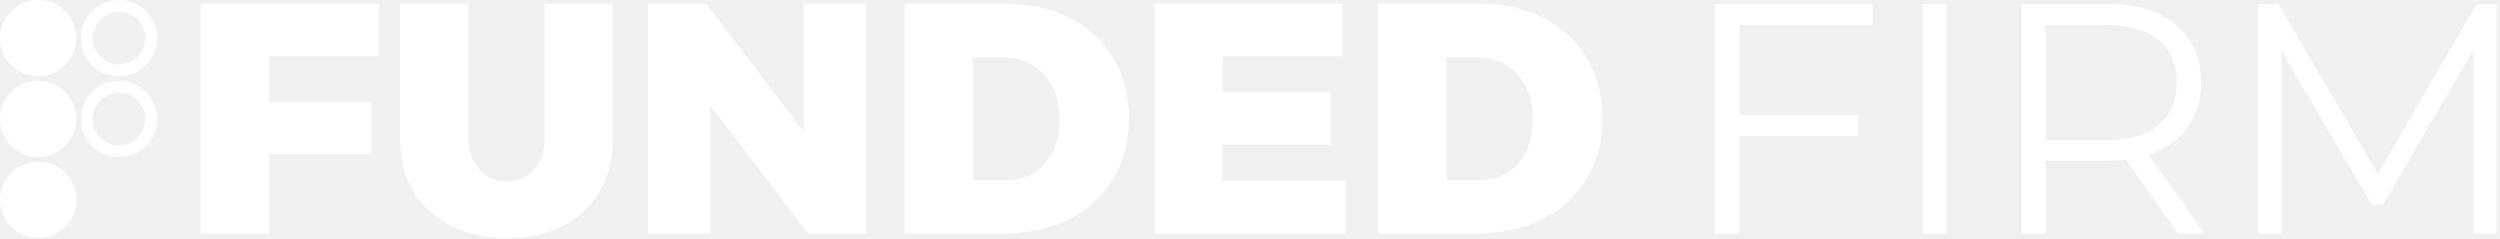
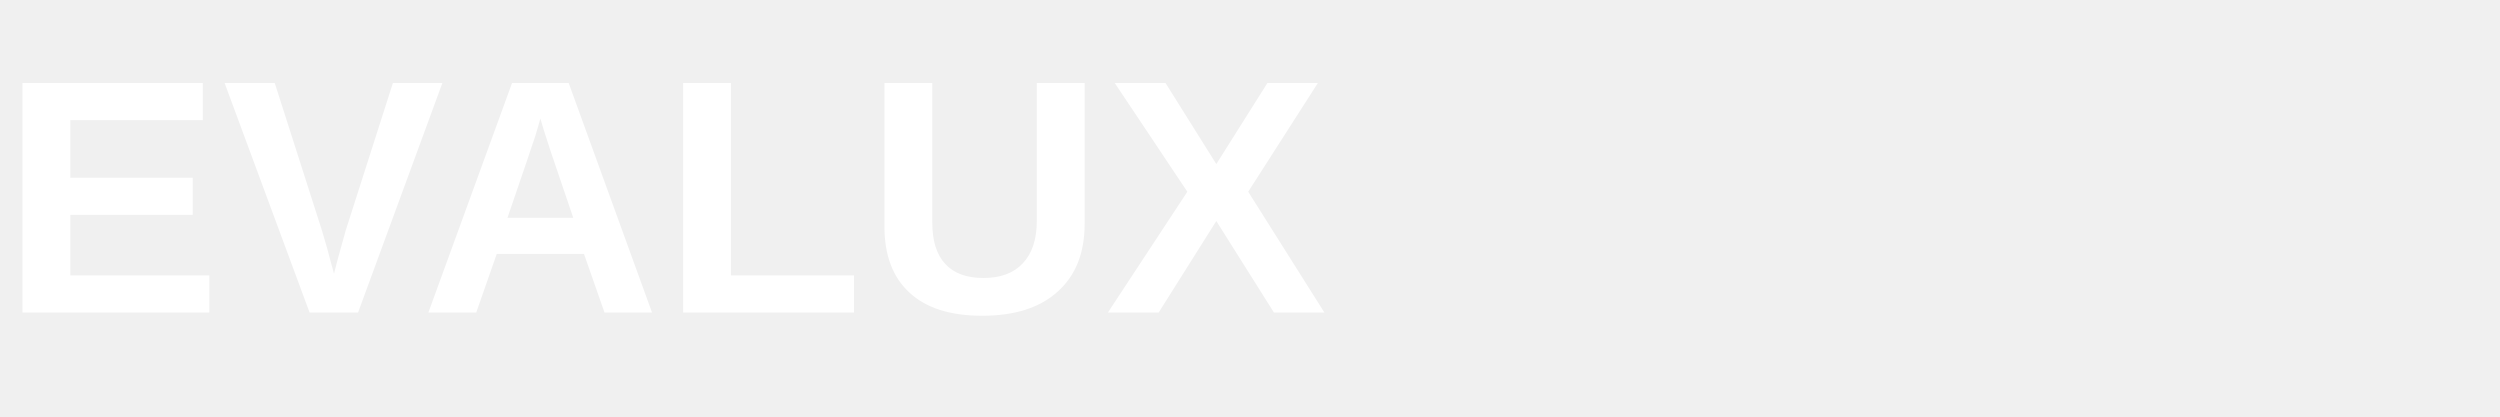
- <svg xmlns="http://www.w3.org/2000/svg" width="210" height="20" viewBox="0 0 210 20" fill="none">
-   <path d="M189.695 19.614V0.339H191.375L200.186 15.374H199.305L208.034 0.339H209.714V19.614H207.759V3.396H208.227L200.186 17.164H199.223L191.127 3.396H191.65V19.614H189.695Z" fill="white" />
-   <path d="M169.797 19.614V0.339H177.011C178.645 0.339 180.049 0.606 181.224 1.138C182.399 1.652 183.299 2.405 183.923 3.396C184.565 4.369 184.886 5.553 184.886 6.948C184.886 8.306 184.565 9.481 183.923 10.473C183.299 11.445 182.399 12.198 181.224 12.73C180.049 13.245 178.645 13.502 177.011 13.502H170.926L171.835 12.565V19.614H169.797ZM182.959 19.614L178.003 12.62H180.205L185.189 19.614H182.959ZM171.835 12.73L170.926 11.767H176.956C178.884 11.767 180.343 11.345 181.334 10.5C182.344 9.656 182.849 8.472 182.849 6.948C182.849 5.406 182.344 4.213 181.334 3.368C180.343 2.524 178.884 2.102 176.956 2.102H170.926L171.835 1.138V12.73Z" fill="white" />
-   <path d="M161.488 19.614V0.339H163.526V19.614H161.488Z" fill="white" />
-   <path d="M145.88 9.674H156.068V11.436H145.88V9.674ZM146.1 19.614H144.062V0.339H157.28V2.102H146.1V19.614Z" fill="white" />
-   <path d="M124.219 0.312C126.275 0.312 128.083 0.716 129.644 1.523C131.222 2.313 132.443 3.442 133.306 4.91C134.169 6.361 134.6 8.04 134.6 9.949C134.6 11.859 134.16 13.547 133.278 15.016C132.397 16.485 131.158 17.623 129.561 18.43C127.964 19.22 126.119 19.614 124.026 19.614H115.766V0.312H124.219ZM124.384 15.126C125.688 15.126 126.743 14.658 127.551 13.722C128.359 12.786 128.763 11.546 128.763 10.005C128.763 8.462 128.331 7.214 127.468 6.26C126.606 5.305 125.486 4.828 124.109 4.828H121.493V15.126H124.384Z" fill="white" />
-   <path d="M96.969 0.312H112.747V4.718H102.696V7.747H111.811V12.152H102.696V15.209H113.022V19.614H96.969V0.312Z" fill="white" />
-   <path d="M84.45 0.312C86.506 0.312 88.314 0.716 89.874 1.523C91.453 2.313 92.674 3.442 93.536 4.91C94.399 6.361 94.831 8.04 94.831 9.949C94.831 11.859 94.39 13.547 93.509 15.016C92.628 16.485 91.389 17.623 89.791 18.43C88.194 19.22 86.35 19.614 84.257 19.614H75.996V0.312H84.45ZM84.615 15.126C85.918 15.126 86.974 14.658 87.781 13.722C88.589 12.786 88.993 11.546 88.993 10.005C88.993 8.462 88.562 7.214 87.699 6.26C86.836 5.305 85.716 4.828 84.339 4.828H81.724V15.126H84.615Z" fill="white" />
-   <path d="M67.509 0.312H72.741V19.614H67.867L59.689 8.876V19.614H54.43V0.312H59.331L67.509 11.078V0.312Z" fill="white" />
-   <path d="M39.337 11.629C39.337 12.712 39.649 13.584 40.273 14.245C40.897 14.906 41.677 15.236 42.614 15.236C43.531 15.236 44.284 14.915 44.871 14.273C45.459 13.612 45.753 12.73 45.753 11.629V0.312H51.48V11.629C51.48 13.318 51.113 14.796 50.379 16.062C49.663 17.311 48.635 18.284 47.295 18.981C45.955 19.66 44.394 20 42.614 20C40.815 20 39.236 19.66 37.877 18.981C36.519 18.284 35.463 17.311 34.711 16.062C33.977 14.796 33.609 13.318 33.609 11.629V0.312H39.337V11.629Z" fill="white" />
-   <path d="M16.863 0.312H31.843V4.718H22.591V8.573H31.182V12.978H22.591V19.614H16.863V0.312Z" fill="white" />
-   <circle cx="3.206" cy="3.206" r="3.206" fill="white" />
-   <circle cx="3.206" cy="9.996" r="3.206" fill="white" />
-   <circle cx="9.995" cy="3.206" r="2.706" stroke="white" />
-   <circle cx="9.995" cy="9.996" r="2.706" stroke="white" />
-   <circle cx="3.206" cy="16.786" r="3.206" fill="white" />
+ <svg xmlns="http://www.w3.org/2000/svg" width="120" height="20" viewBox="0 0 120 20" fill="none">
+   <text x="0" y="15" font-family="Arial, sans-serif" font-size="16" font-weight="bold" fill="white">EVALUX</text>
</svg>
